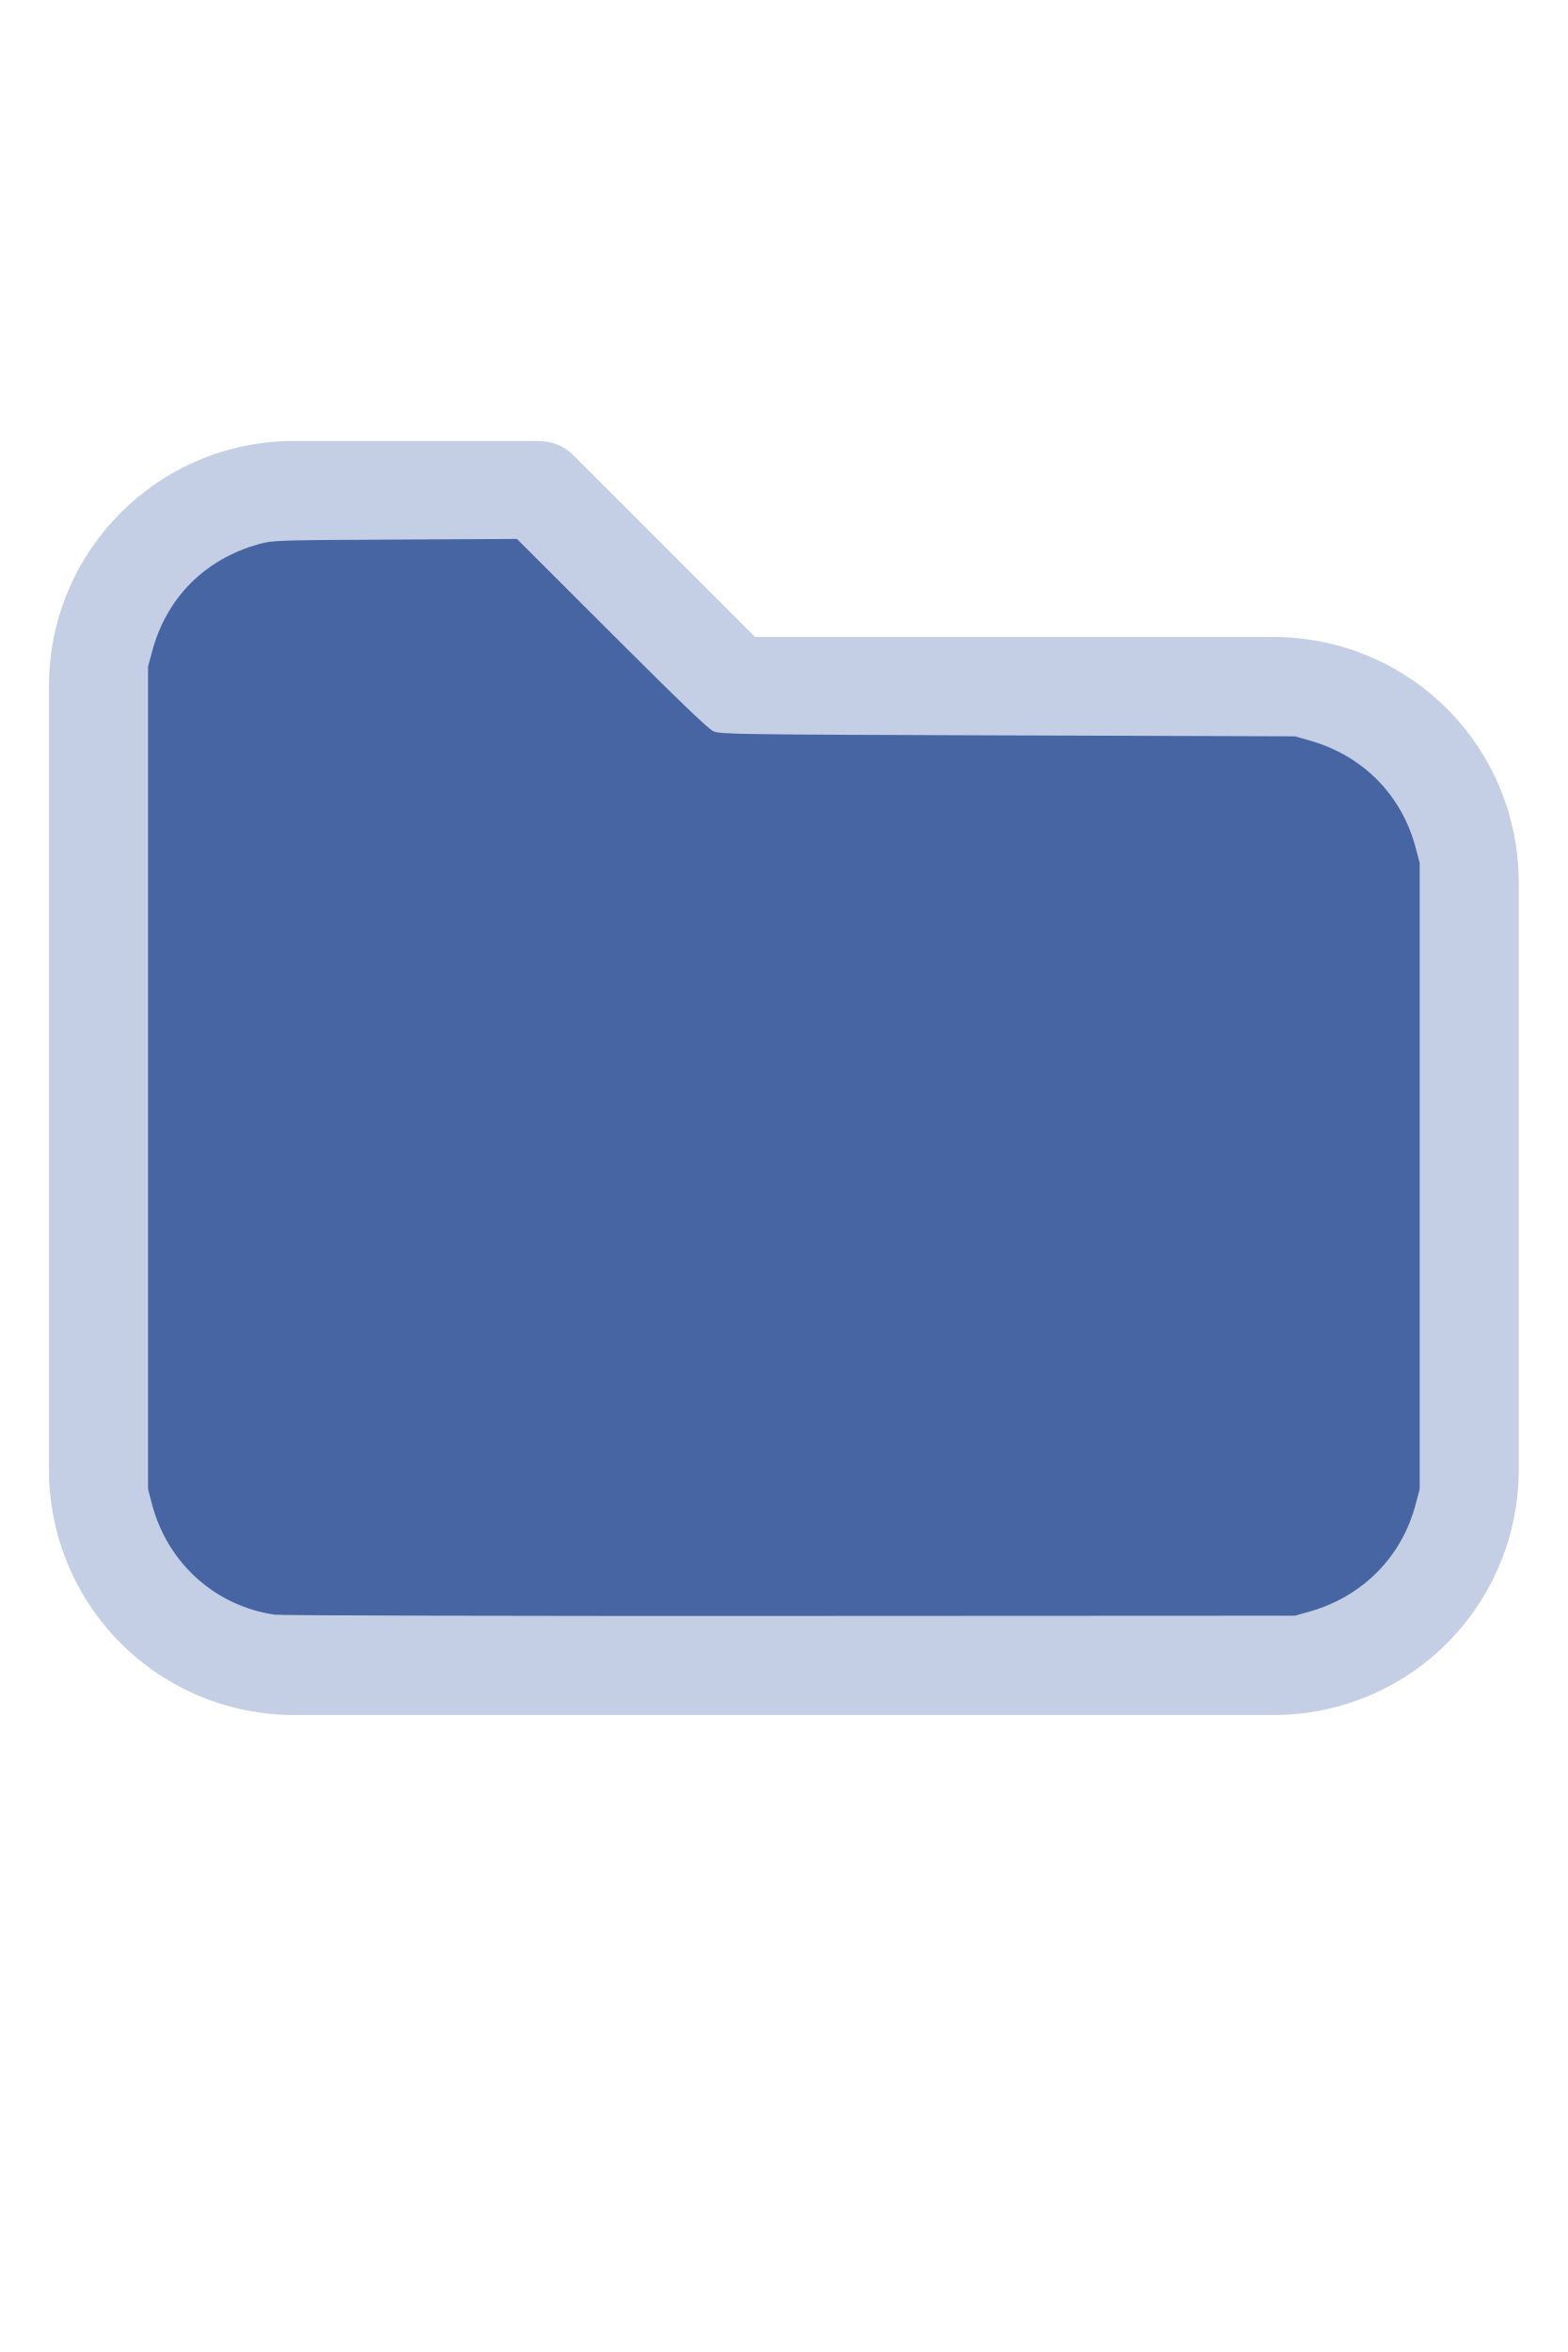
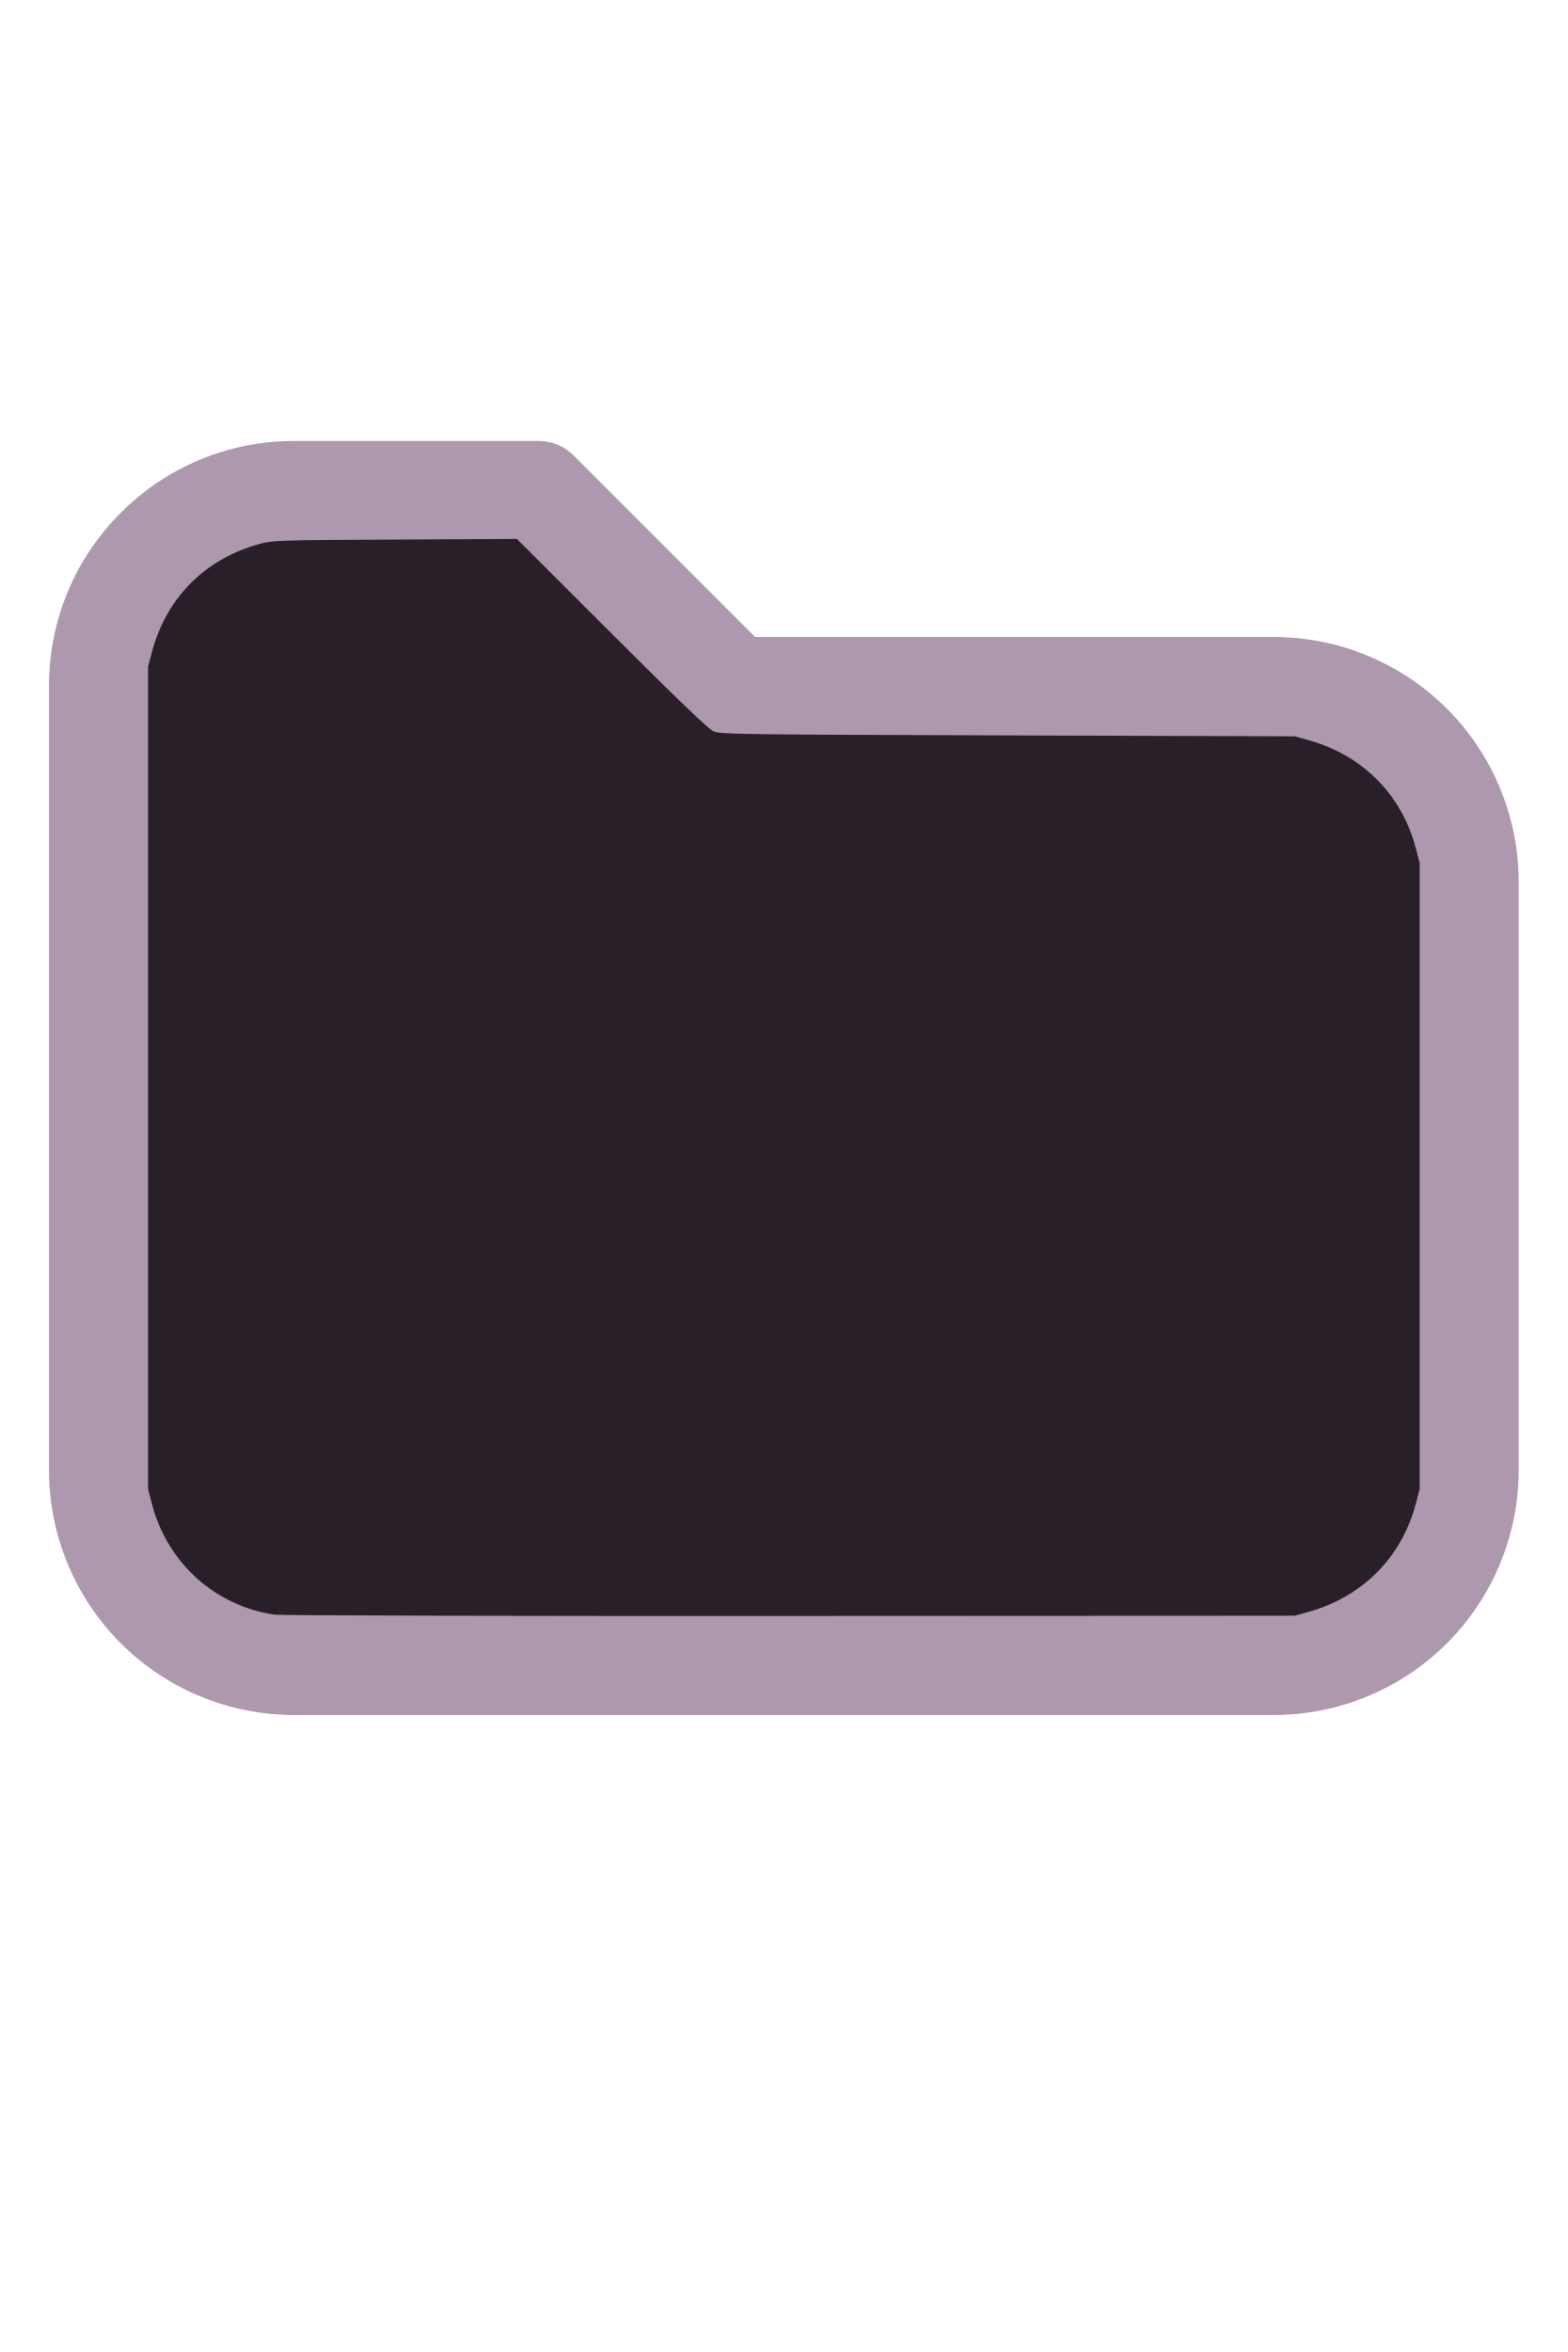
<svg xmlns="http://www.w3.org/2000/svg" version="1.1" width="16" height="24" viewBox="0 0 32 32" xml:space="preserve">
-   <g style="fill:#C4CFE5;">
+   <g style="fill:#AE98AE;">
    <path d="M1,5.998l-0,16.002c-0,1.326 0.527,2.598 1.464,3.536c0.938,0.937 2.21,1.464 3.536,1.464c5.322,0 14.678,-0 20,0c1.326,0 2.598,-0.527 3.536,-1.464c0.937,-0.938 1.464,-2.21 1.464,-3.536c0,-3.486 0,-8.514 0,-12c0,-1.326 -0.527,-2.598 -1.464,-3.536c-0.938,-0.937 -2.21,-1.464 -3.536,-1.464c-0,0 -10.586,0 -10.586,0c0,-0 -3.707,-3.707 -3.707,-3.707c-0.187,-0.188 -0.442,-0.293 -0.707,-0.293l-5.002,0c-2.76,0 -4.998,2.238 -4.998,4.998Zm2,-0l-0,16.002c-0,0.796 0.316,1.559 0.879,2.121c0.562,0.563 1.325,0.879 2.121,0.879l20,0c0.796,0 1.559,-0.316 2.121,-0.879c0.563,-0.562 0.879,-1.325 0.879,-2.121c0,-3.486 0,-8.514 0,-12c0,-0.796 -0.316,-1.559 -0.879,-2.121c-0.562,-0.563 -1.325,-0.879 -2.121,-0.879c-7.738,0 -11,0 -11,0c-0.265,0 -0.52,-0.105 -0.707,-0.293c-0,0 -3.707,-3.707 -3.707,-3.707c-0,0 -4.588,0 -4.588,0c-1.656,0 -2.998,1.342 -2.998,2.998Z" />
  </g>
-   <g style="fill:#4665A2;stroke-width:0;">
+   <g style="fill:#281F28;stroke-width:0;">
    <path d="M 5.606,24.952 C 4.392,24.775 3.42,23.9 3.103,22.699 L 3.022,22.389 V 13.998 5.606 L 3.104,5.298 C 3.396,4.203 4.18,3.412 5.279,3.106 5.565,3.026 5.615,3.024 8.061,3.012 l 2.491,-0.013 1.932,1.93 c 1.344,1.343 1.976,1.95 2.078,1.995 0.137,0.062 0.474,0.066 6.007,0.084 l 5.861,0.019 0.291,0.082 c 1.095,0.308 1.89,1.109 2.176,2.193 l 0.082,0.309 V 16 22.389 l -0.082,0.309 c -0.284,1.079 -1.086,1.888 -2.176,2.194 l -0.291,0.082 -10.303,0.005 c -5.7,0.003 -10.4,-0.009 -10.521,-0.027 z" />
  </g>
</svg>
